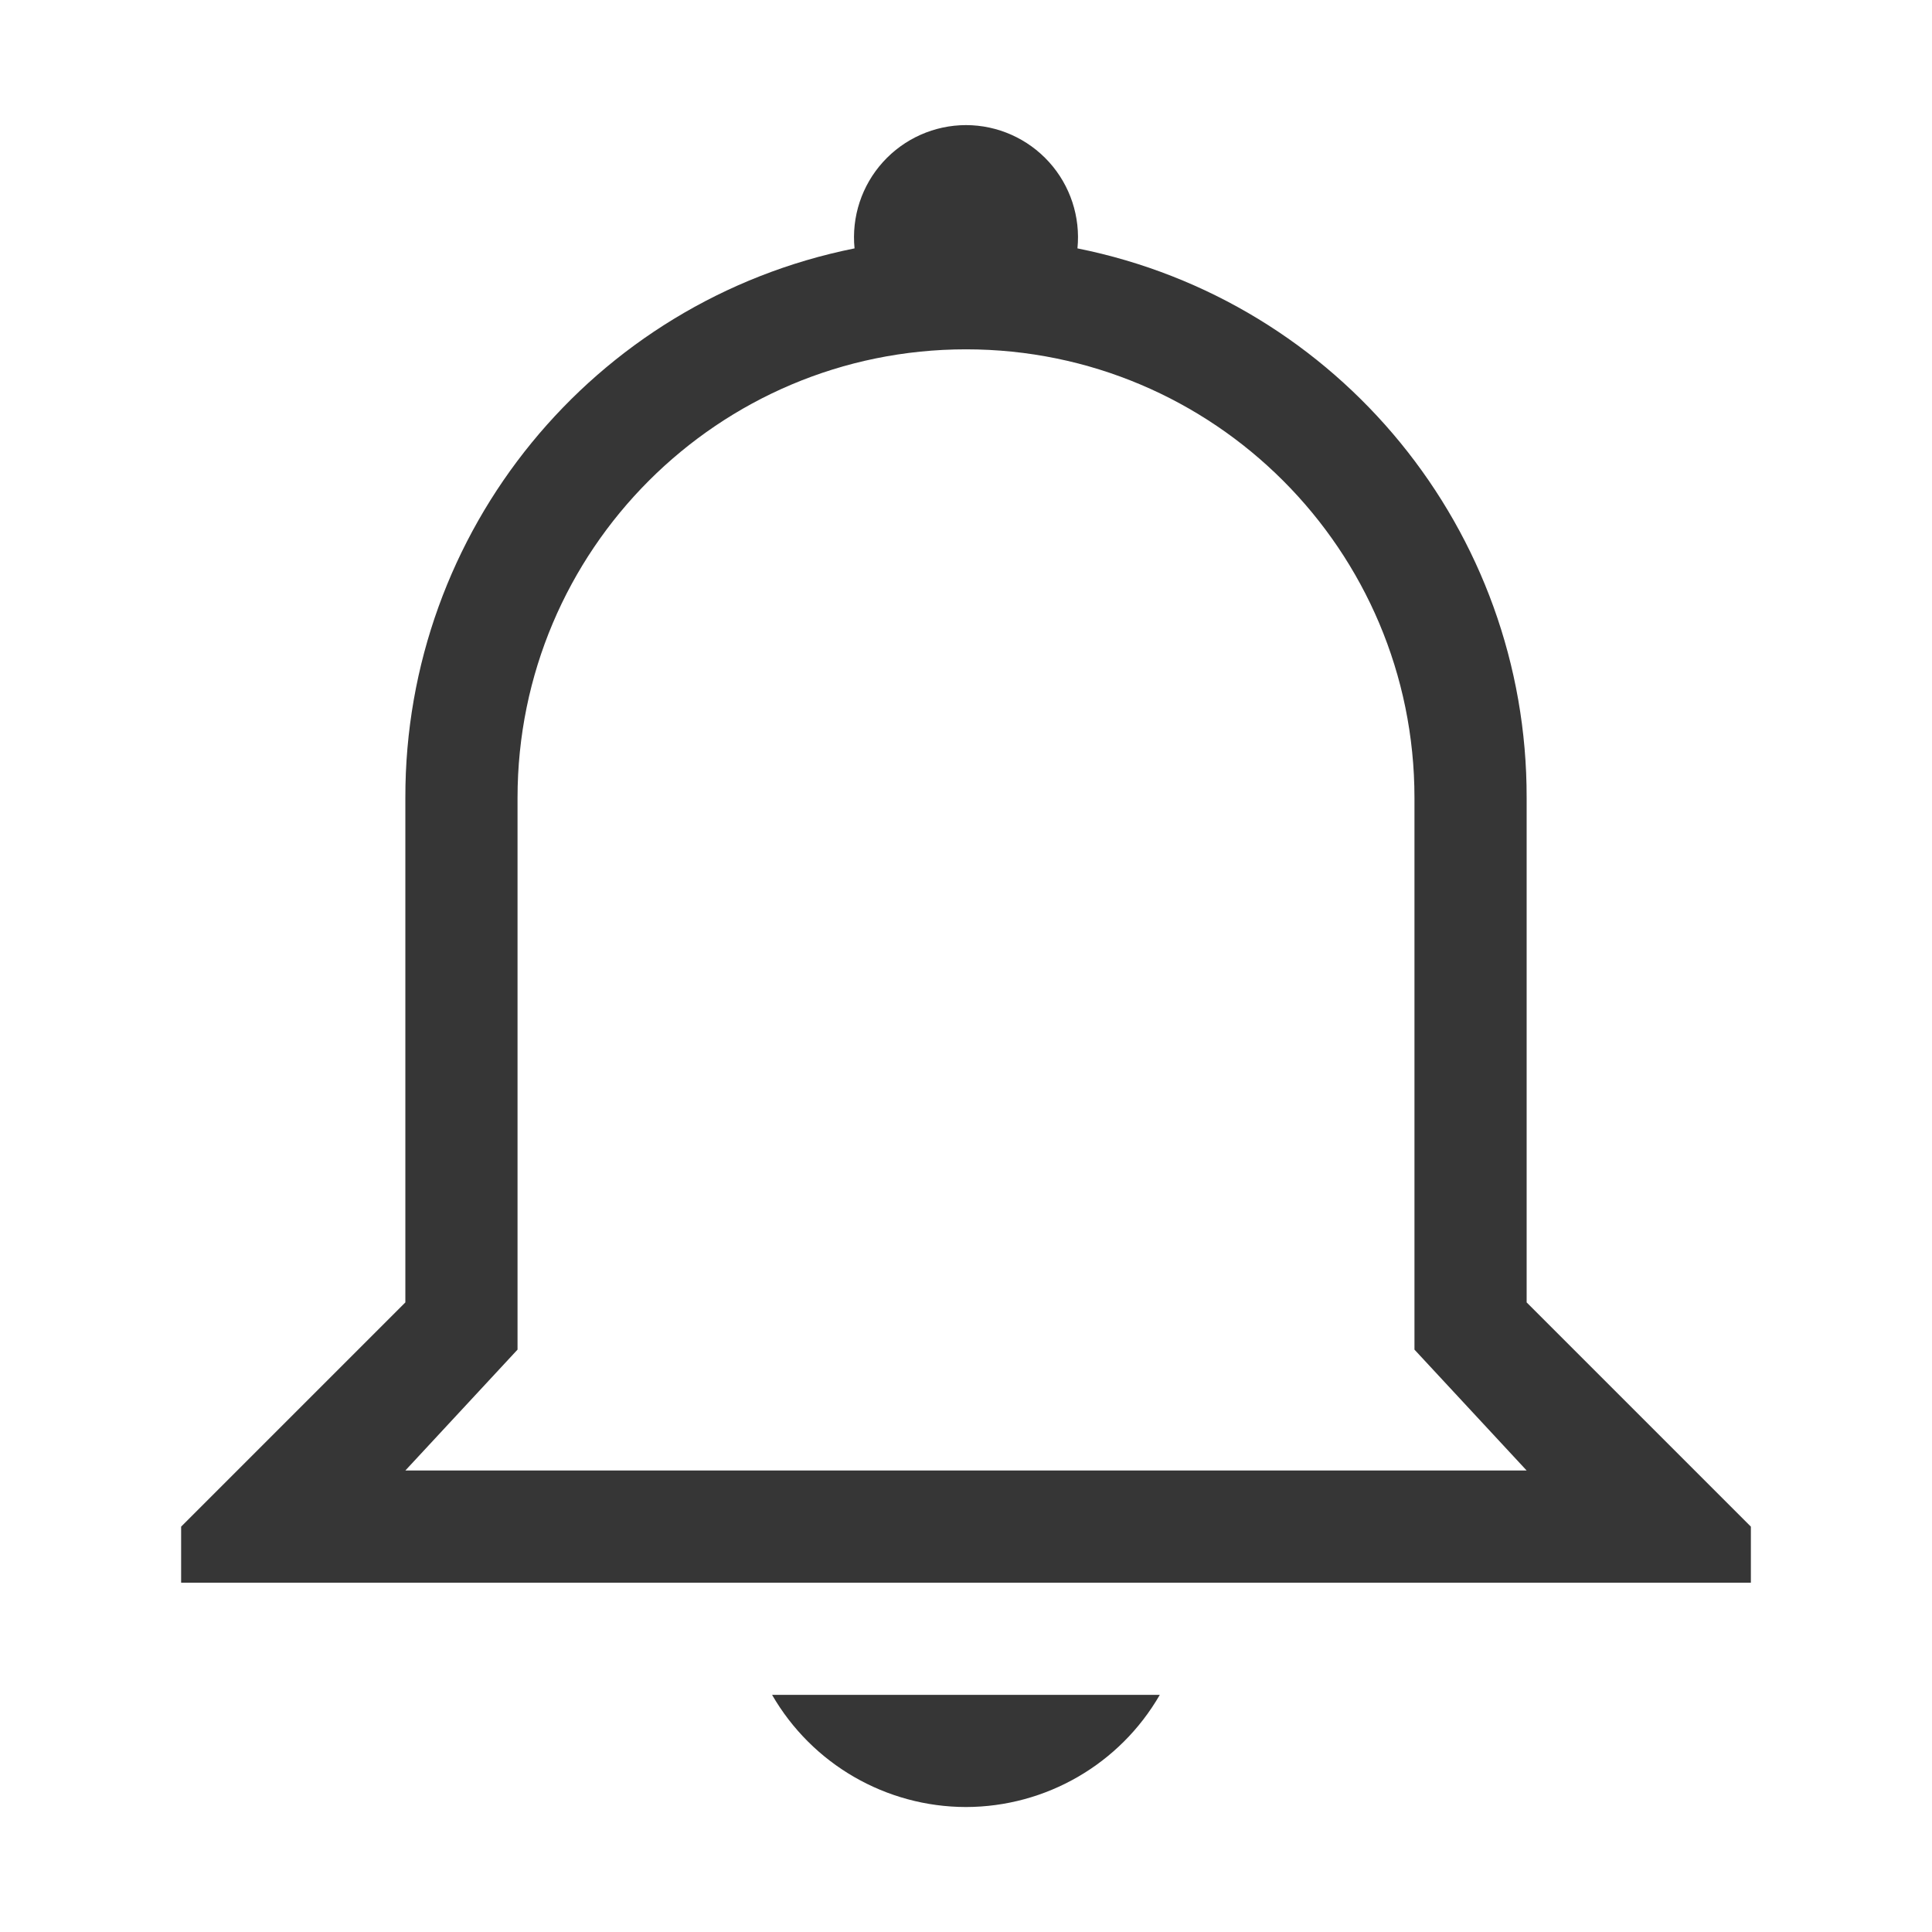
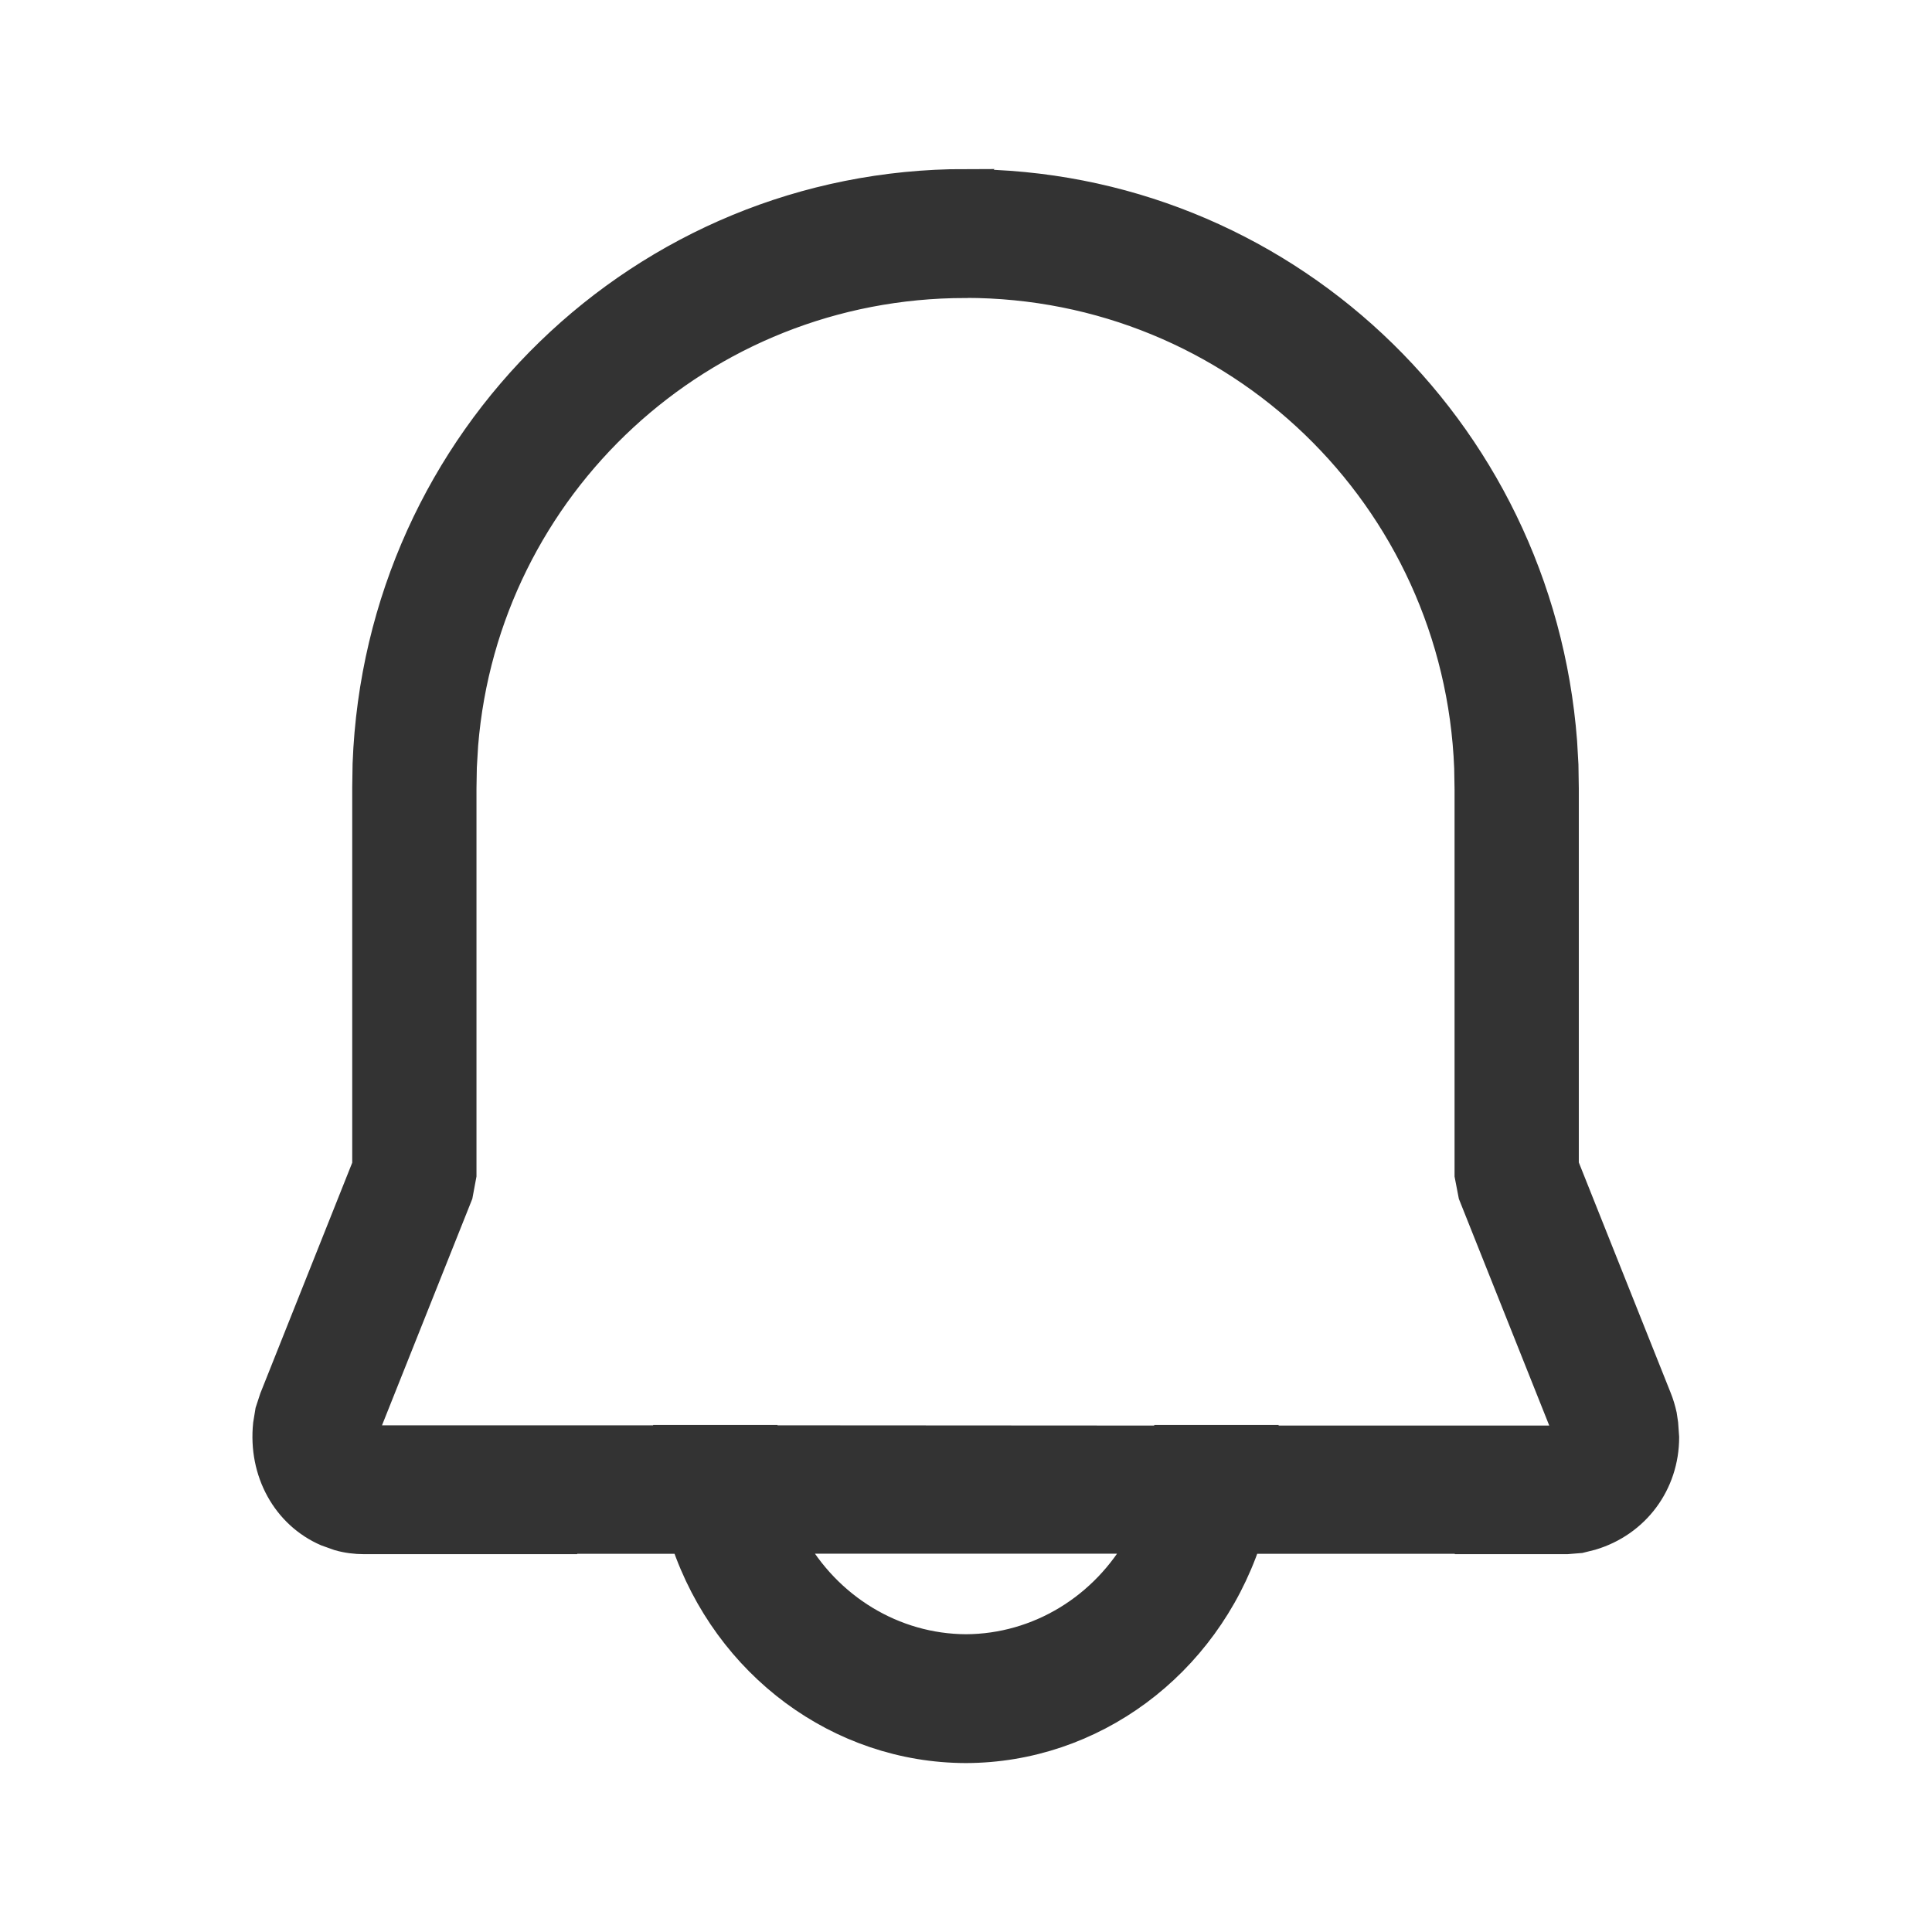
<svg xmlns="http://www.w3.org/2000/svg" width="16" height="16" version="1.1">
-   <path d="m8 1.036a0.929 0.929 0 0 0-0.923 1.021 4.632 4.632 0 0 0-3.72 4.55v4.179l-1.857 1.857v0.464h13v-0.464l-1.857-1.857v-4.179a4.631 4.631 0 0 0-3.72-4.55 0.929 0.929 0 0 0-0.923-1.021zm0 1.857a3.714 3.714 0 0 1 3.714 3.714v4.57l0.929 1.001h-9.286l0.929-1.001v-4.57a3.714 3.714 0 0 1 3.714-3.714zm-1.606 11.143a1.857 1.857 0 0 0 1.606 0.929 1.857 1.857 0 0 0 1.605-0.929z" fill="#363636" stroke-linecap="round" stroke-width="2.571" />
+   <path d="m7.995 1.5c-2.678 0-4.873 2.124-4.975 4.826l-0.003 0.195v3.127l-0.767 1.925-0.036 0.11-0.018 0.11c-0.042 0.402 0.16 0.764 0.501 0.912l0.104 0.037c0.07 0.02 0.143 0.029 0.216 0.029h1.663v-0.003h0.977a2.49 2.6 0 0 0 2.342 1.733 2.49 2.6 0 0 0 2.342-1.733h1.807v0.003h0.828l0.112-0.009 0.096-0.024c0.376-0.112 0.622-0.446 0.622-0.835l-0.008-0.113-0.011-0.074c-0.011-0.049-0.025-0.097-0.044-0.144l-0.768-1.926v-3.116l-0.003-0.195-0.011-0.193c-0.2-2.618-2.353-4.641-4.967-4.641zm0 0.867c2.238 0 4.061 1.763 4.148 3.993l0.003 0.178v3.196l0.032 0.166 0.799 2.004-0.037 0.002h-2.451a2.49 2.6 0 0 0 0-0.005h-0.83a1.66 1.733 0 0 1 0 0.005l-3.32-0.002a1.66 1.733 0 0 1 0-0.003h-0.83a2.49 2.6 0 0 0 0 0.003h-2.493l0.799-2.004 0.031-0.166v-3.204l0.003-0.178 0.011-0.184c0.174-2.133 1.957-3.8 4.133-3.8zm-1.427 10.4h2.863a1.66 1.733 0 0 1-1.431 0.867 1.66 1.733 0 0 1-1.431-0.867z" fill="#333" stroke="#333" stroke-width=".2" />
</svg>
